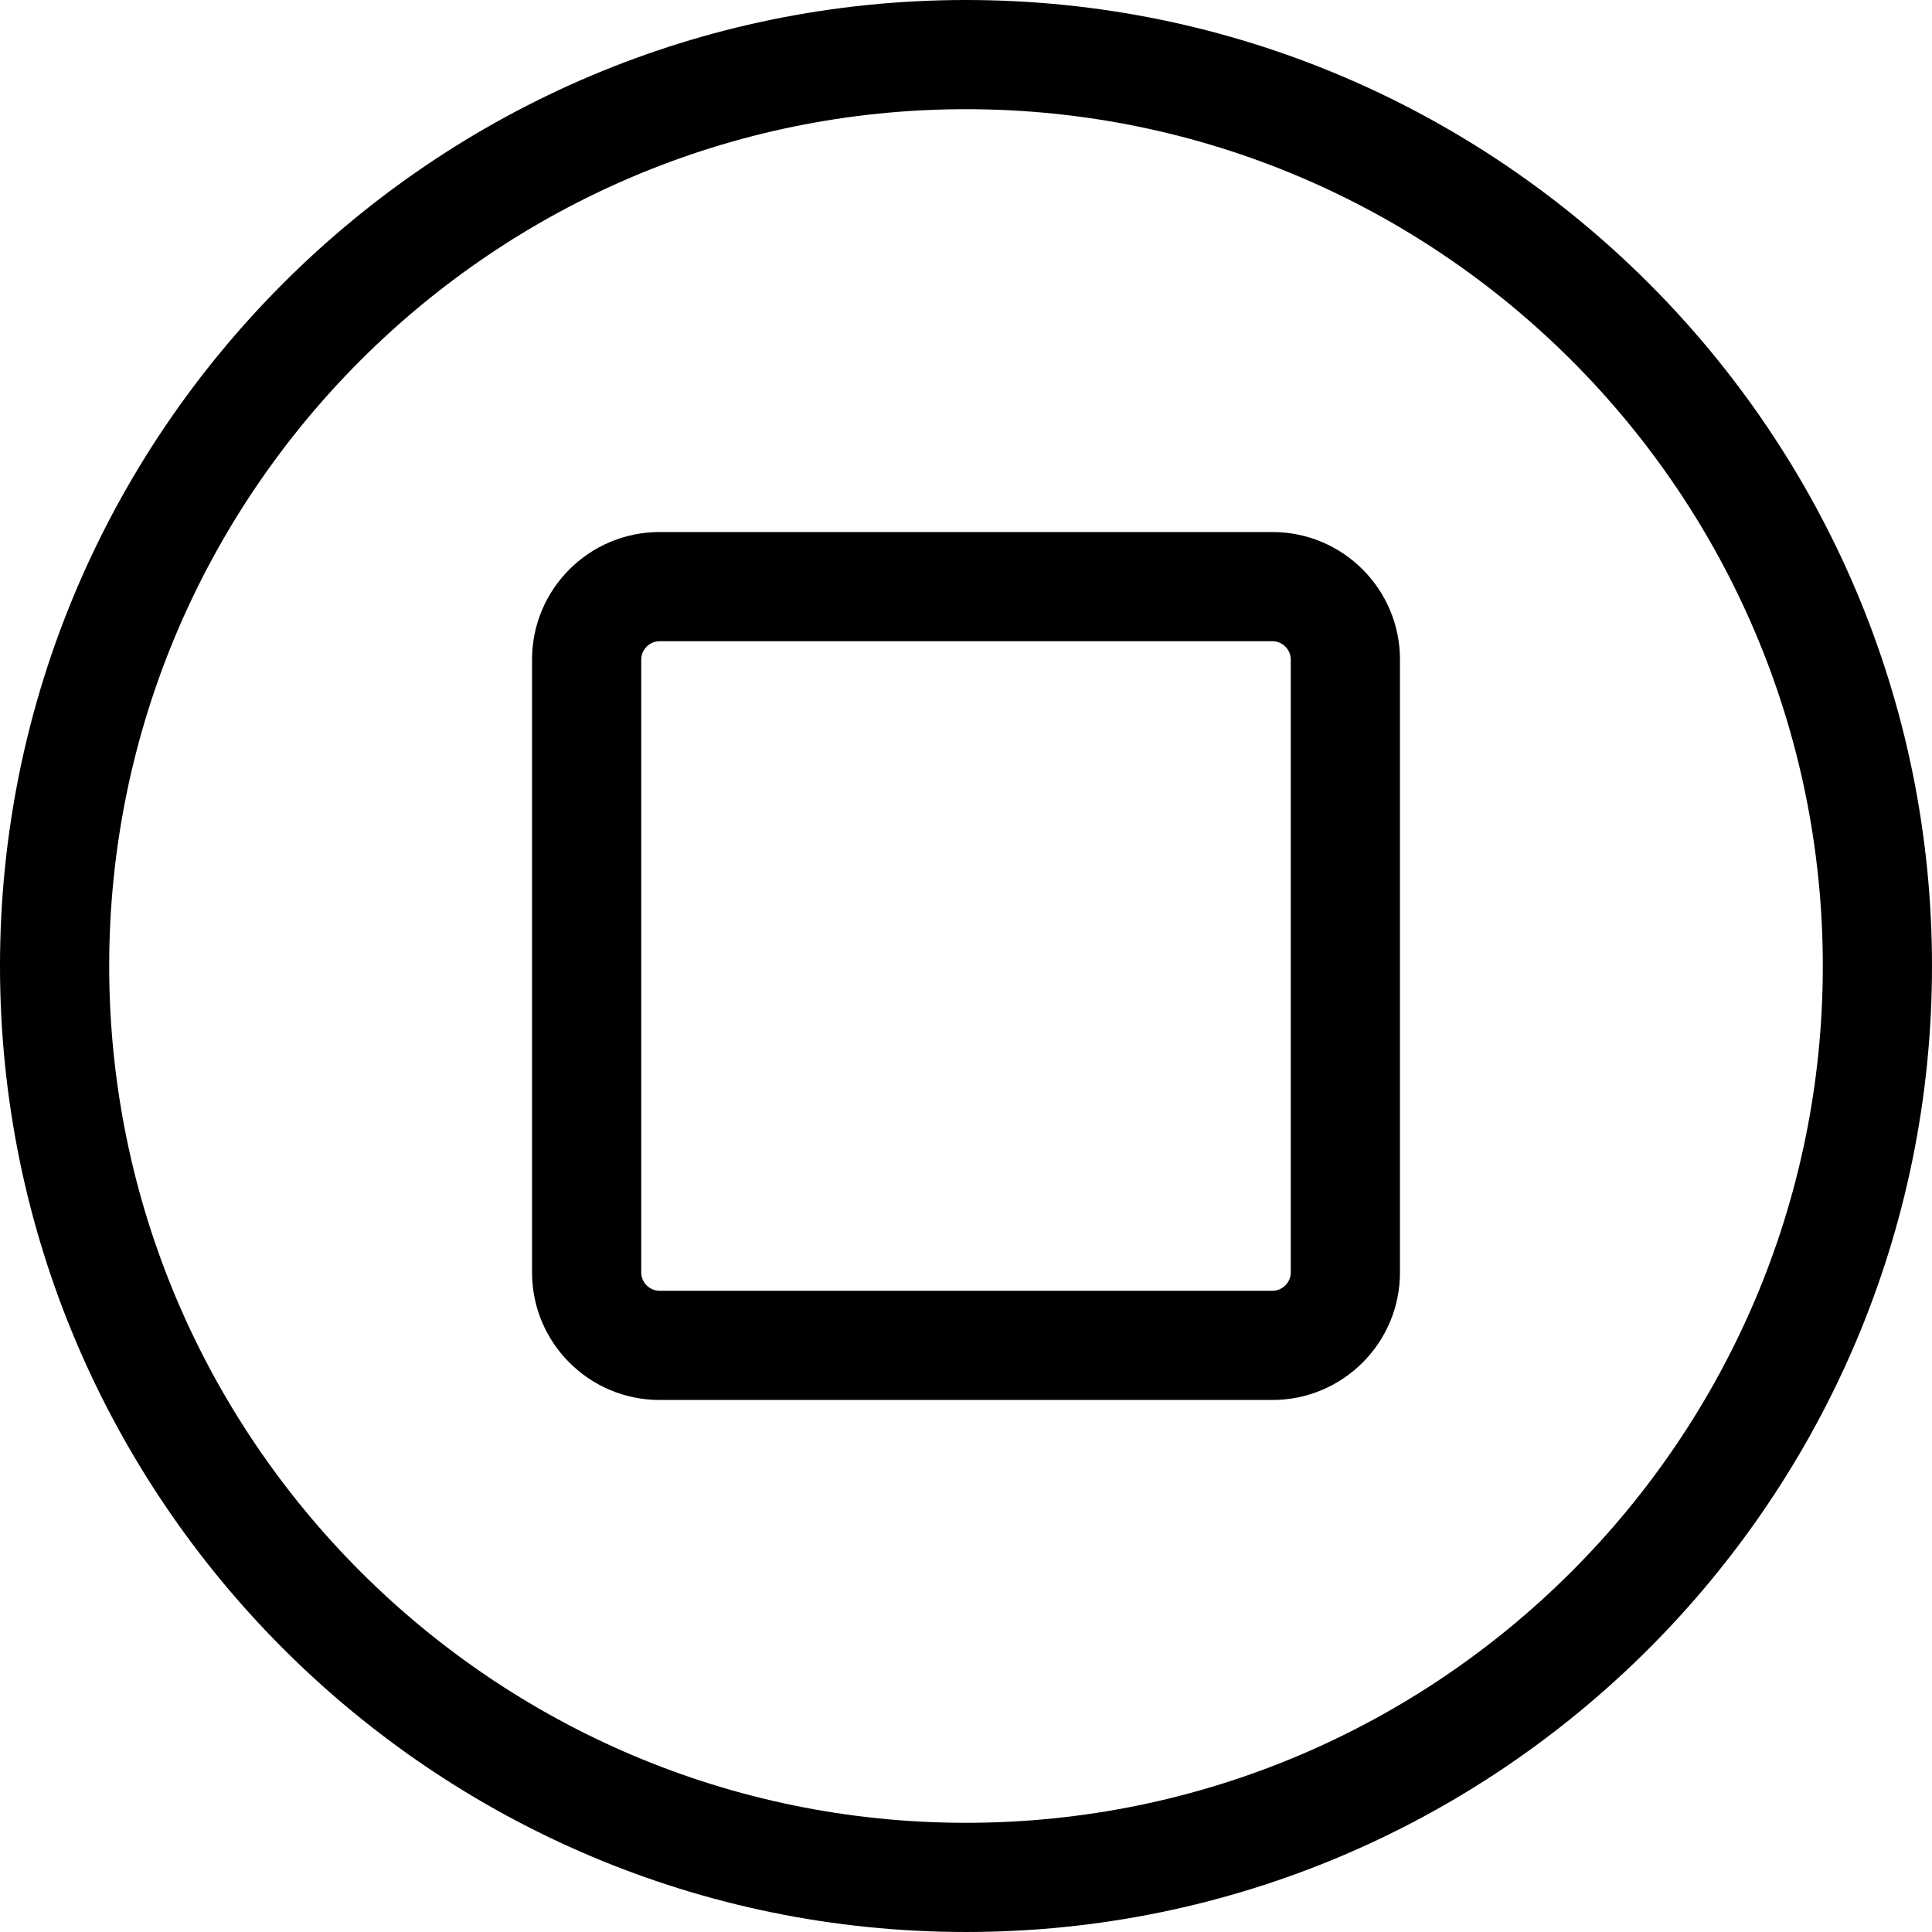
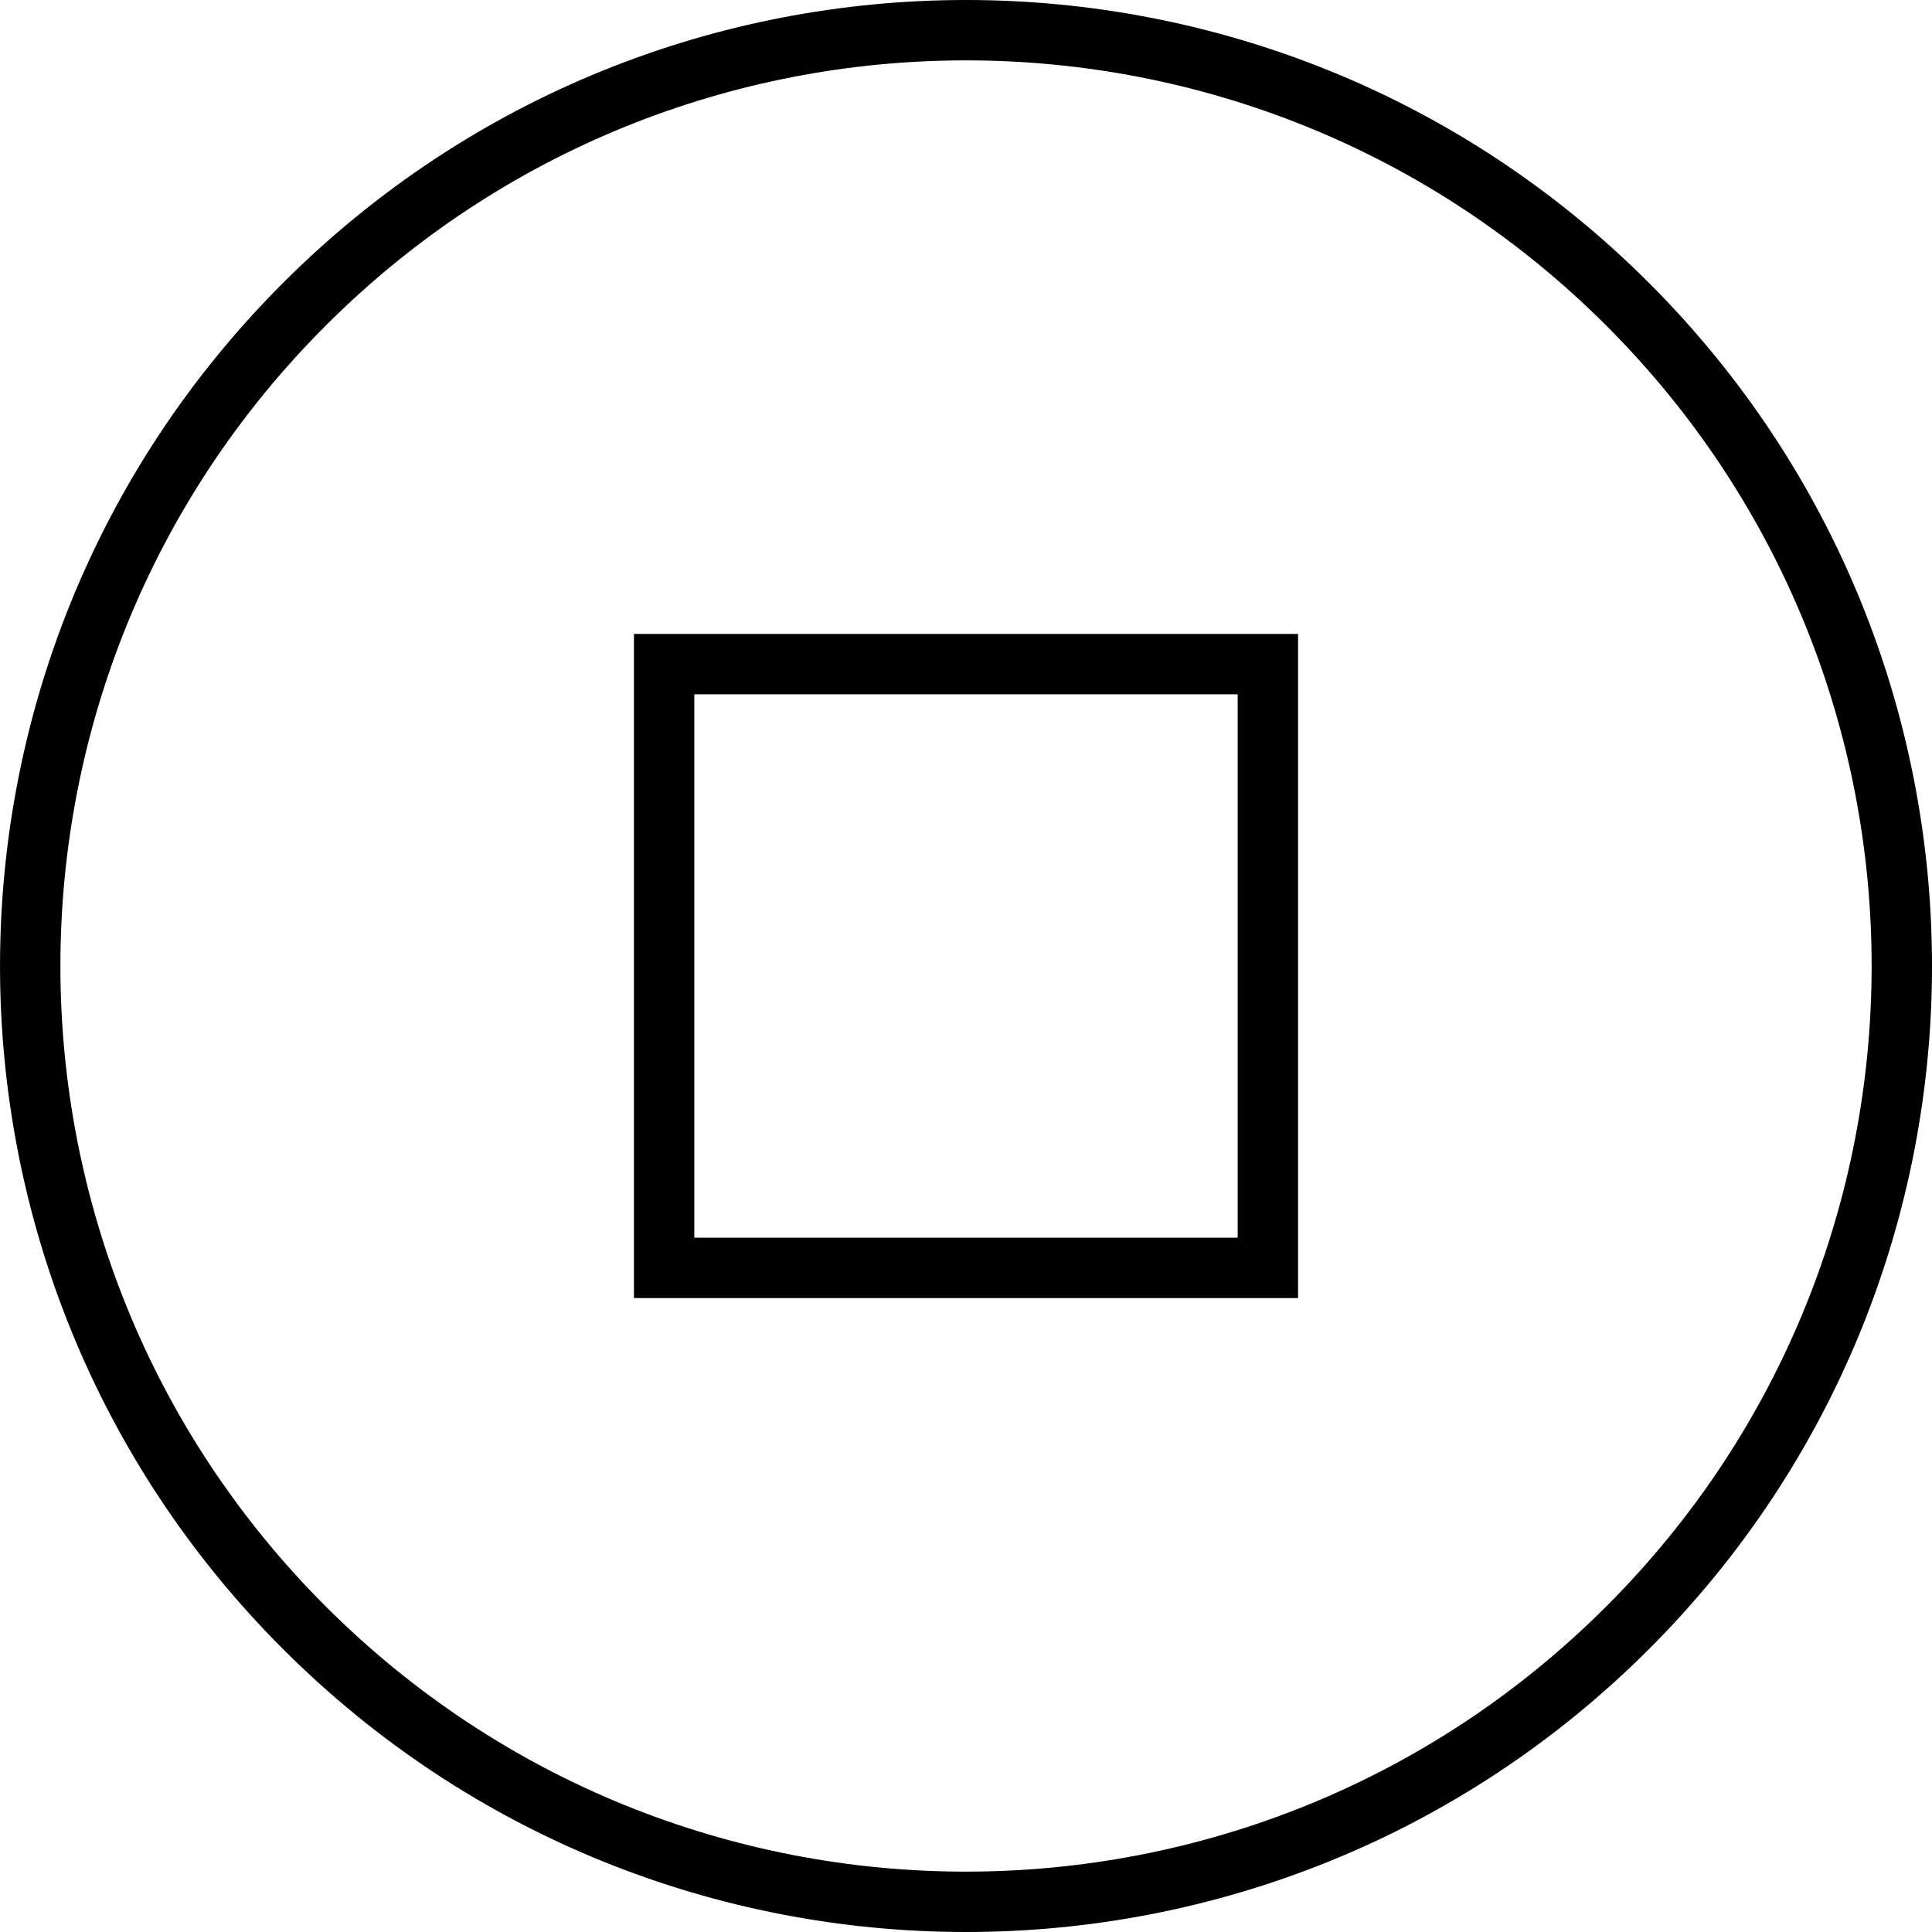
- <svg xmlns="http://www.w3.org/2000/svg" version="1.1" id="Capa_1" x="0px" y="0px" viewBox="0 0 265.405 265.405" style="enable-background:new 0 0 265.405 265.405;" xml:space="preserve">
-   <g>
-     <path style="fill:#000002;" d="M132.703,0C59.53,0,0,59.53,0,132.702s59.53,132.702,132.703,132.702   c73.172,0,132.702-59.53,132.702-132.702S205.875,0,132.703,0z M132.703,250.405C67.801,250.405,15,197.604,15,132.702   S67.801,15,132.703,15c64.901,0,117.702,52.801,117.702,117.702S197.604,250.405,132.703,250.405z" />
-     <path style="fill:#000002;" d="M174.816,73.089H90.589c-9.649,0-17.5,7.851-17.5,17.5v84.227c0,9.649,7.851,17.5,17.5,17.5h84.227   c9.649,0,17.5-7.851,17.5-17.5V90.589C192.316,80.94,184.465,73.089,174.816,73.089z M177.316,174.816c0,1.355-1.145,2.5-2.5,2.5   H90.589c-1.355,0-2.5-1.145-2.5-2.5V90.589c0-1.355,1.145-2.5,2.5-2.5h84.227c1.355,0,2.5,1.145,2.5,2.5V174.816z" />
-   </g>
-   <g>
- </g>
-   <g>
- </g>
-   <g>
- </g>
-   <g>
- </g>
-   <g>
- </g>
-   <g>
- </g>
-   <g>
- </g>
-   <g>
- </g>
-   <g>
- </g>
-   <g>
- </g>
-   <g>
- </g>
-   <g>
- </g>
-   <g>
- </g>
-   <g>
- </g>
-   <g>
- </g>
+ <svg xmlns="http://www.w3.org/2000/svg" version="1.0" id="Layer_1" width="800px" height="800px" viewBox="0 0 64 64" enable-background="new 0 0 64 64" xml:space="preserve">
+   <rect x="22" y="22" fill="none" stroke="#000000" stroke-width="2" stroke-miterlimit="10" width="20" height="20" />
+   <path fill="none" stroke="#000000" stroke-width="2" stroke-miterlimit="10" d="M53.92,10.081c12.107,12.105,12.107,31.732,0,43.838  c-12.106,12.108-31.734,12.108-43.839,0c-12.107-12.105-12.107-31.732,0-43.838C22.186-2.027,41.813-2.027,53.92,10.081z" />
</svg>
